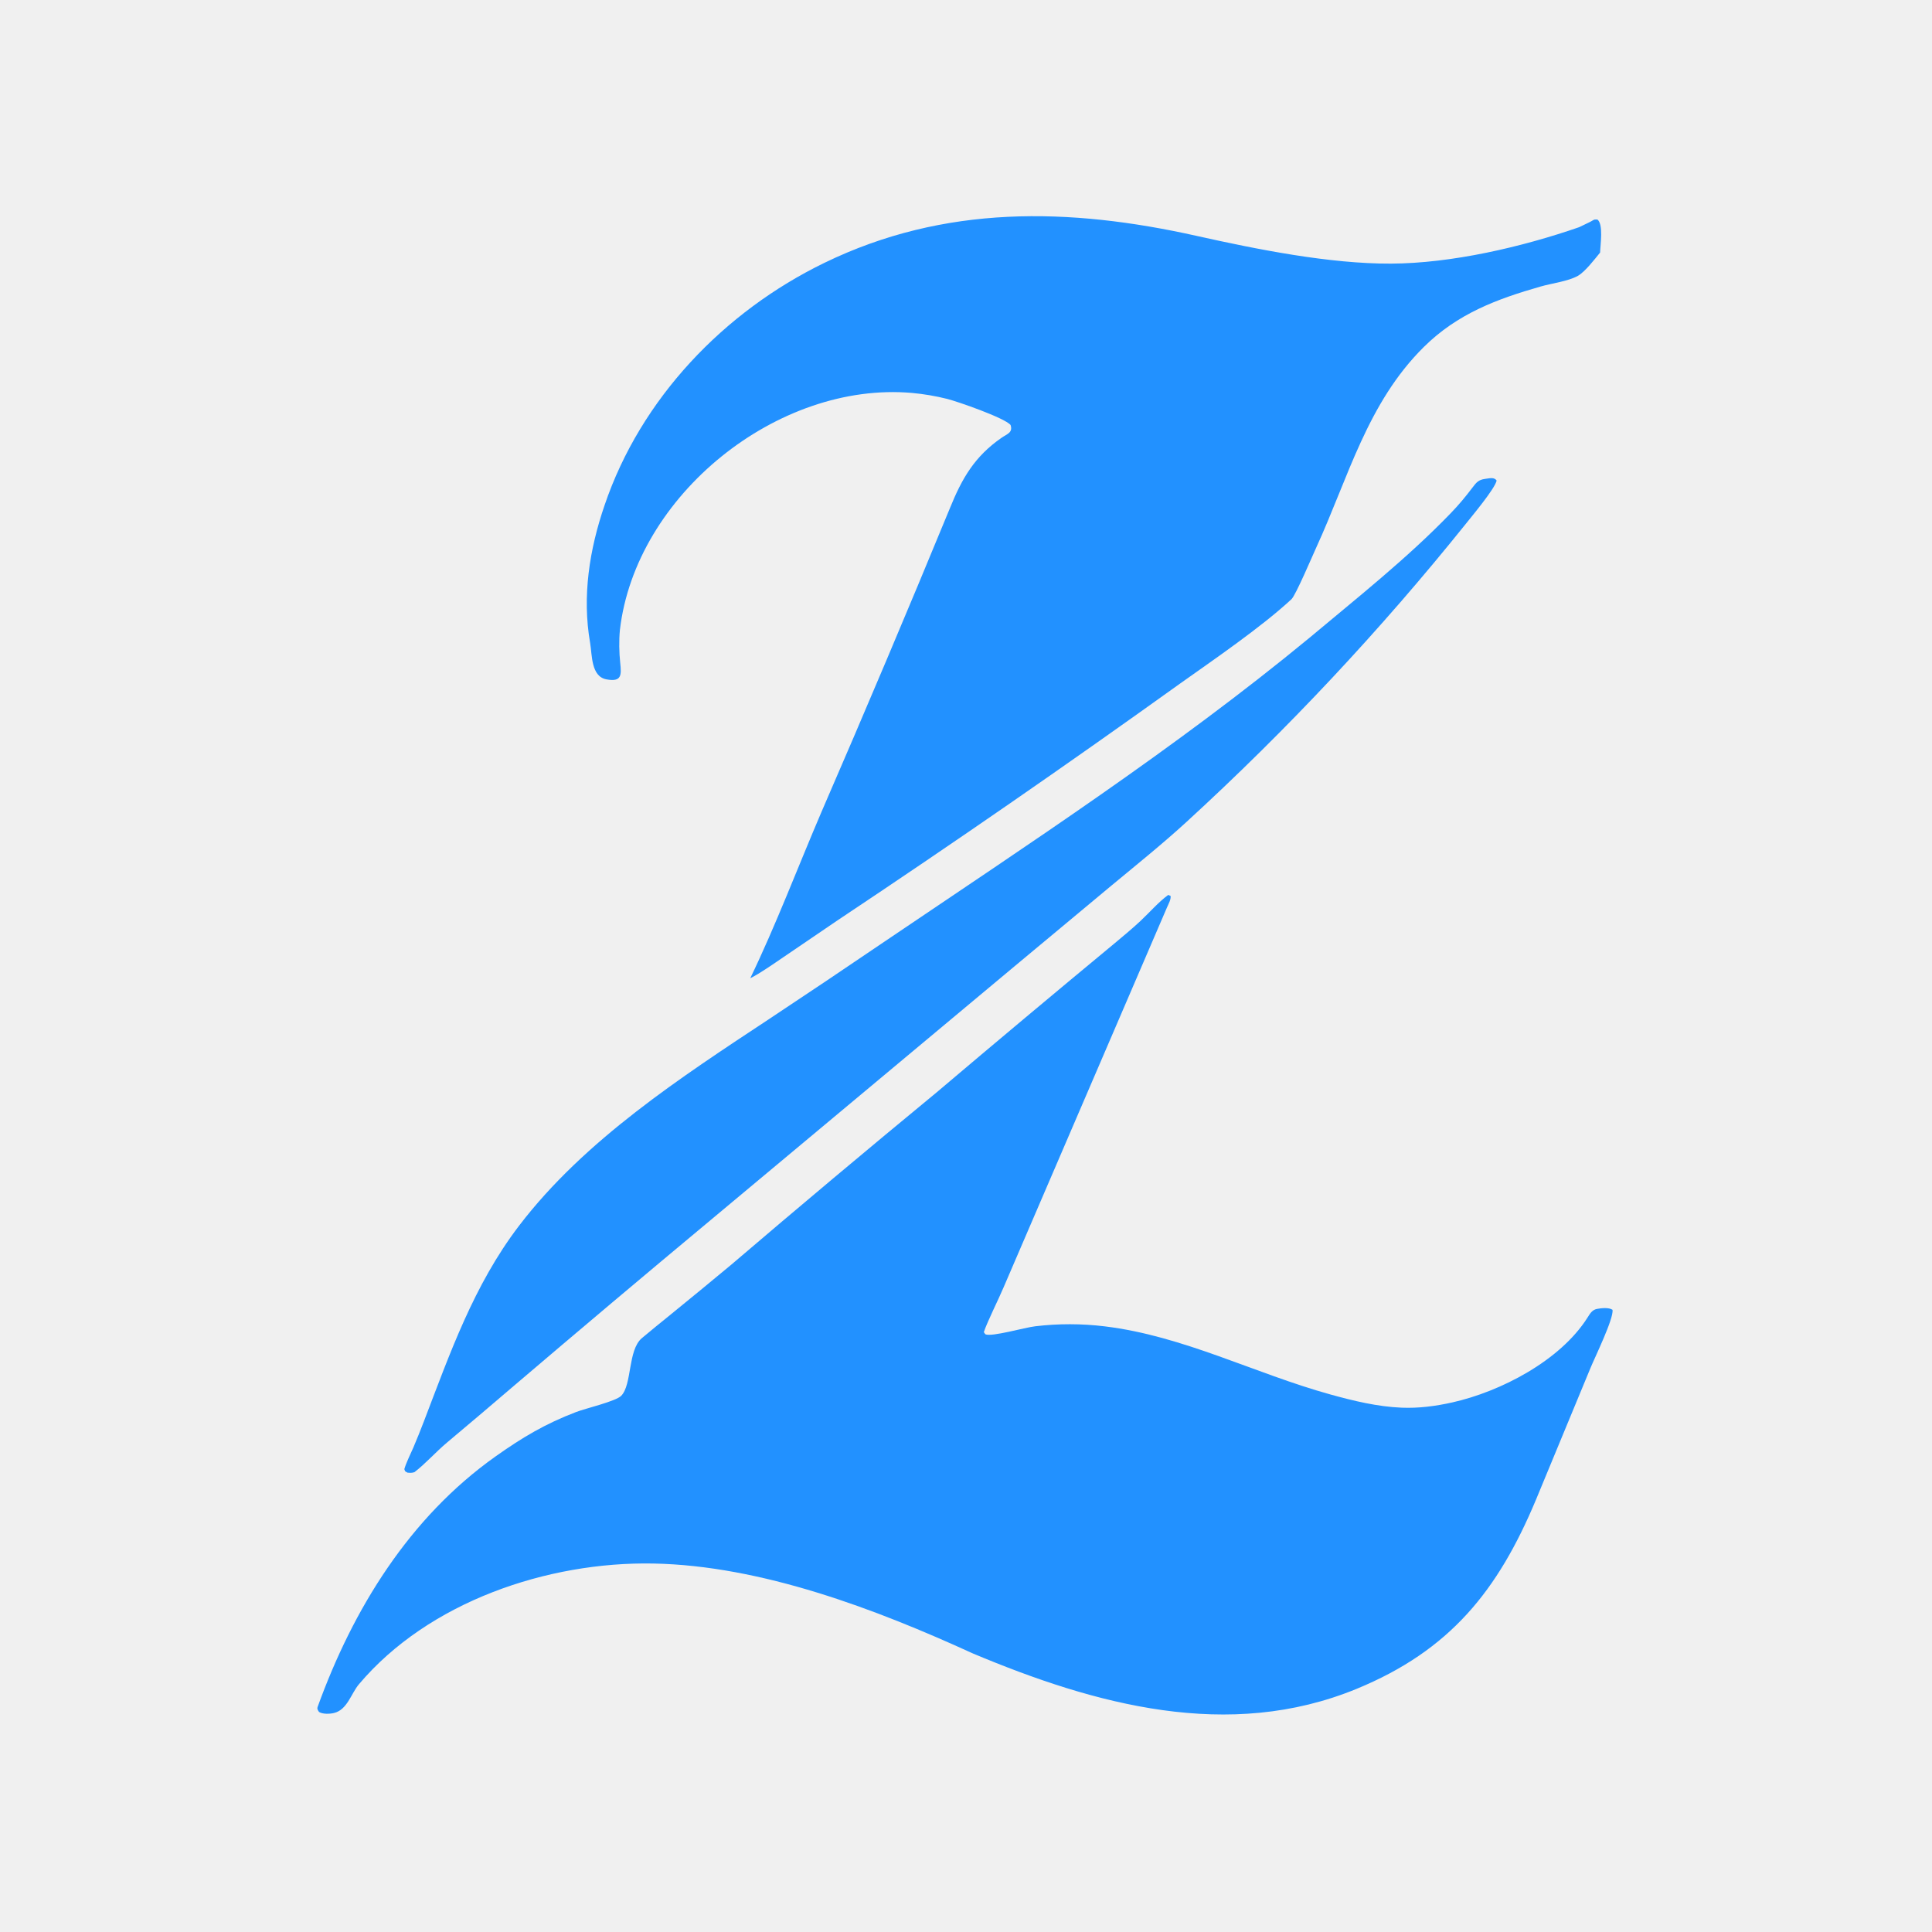
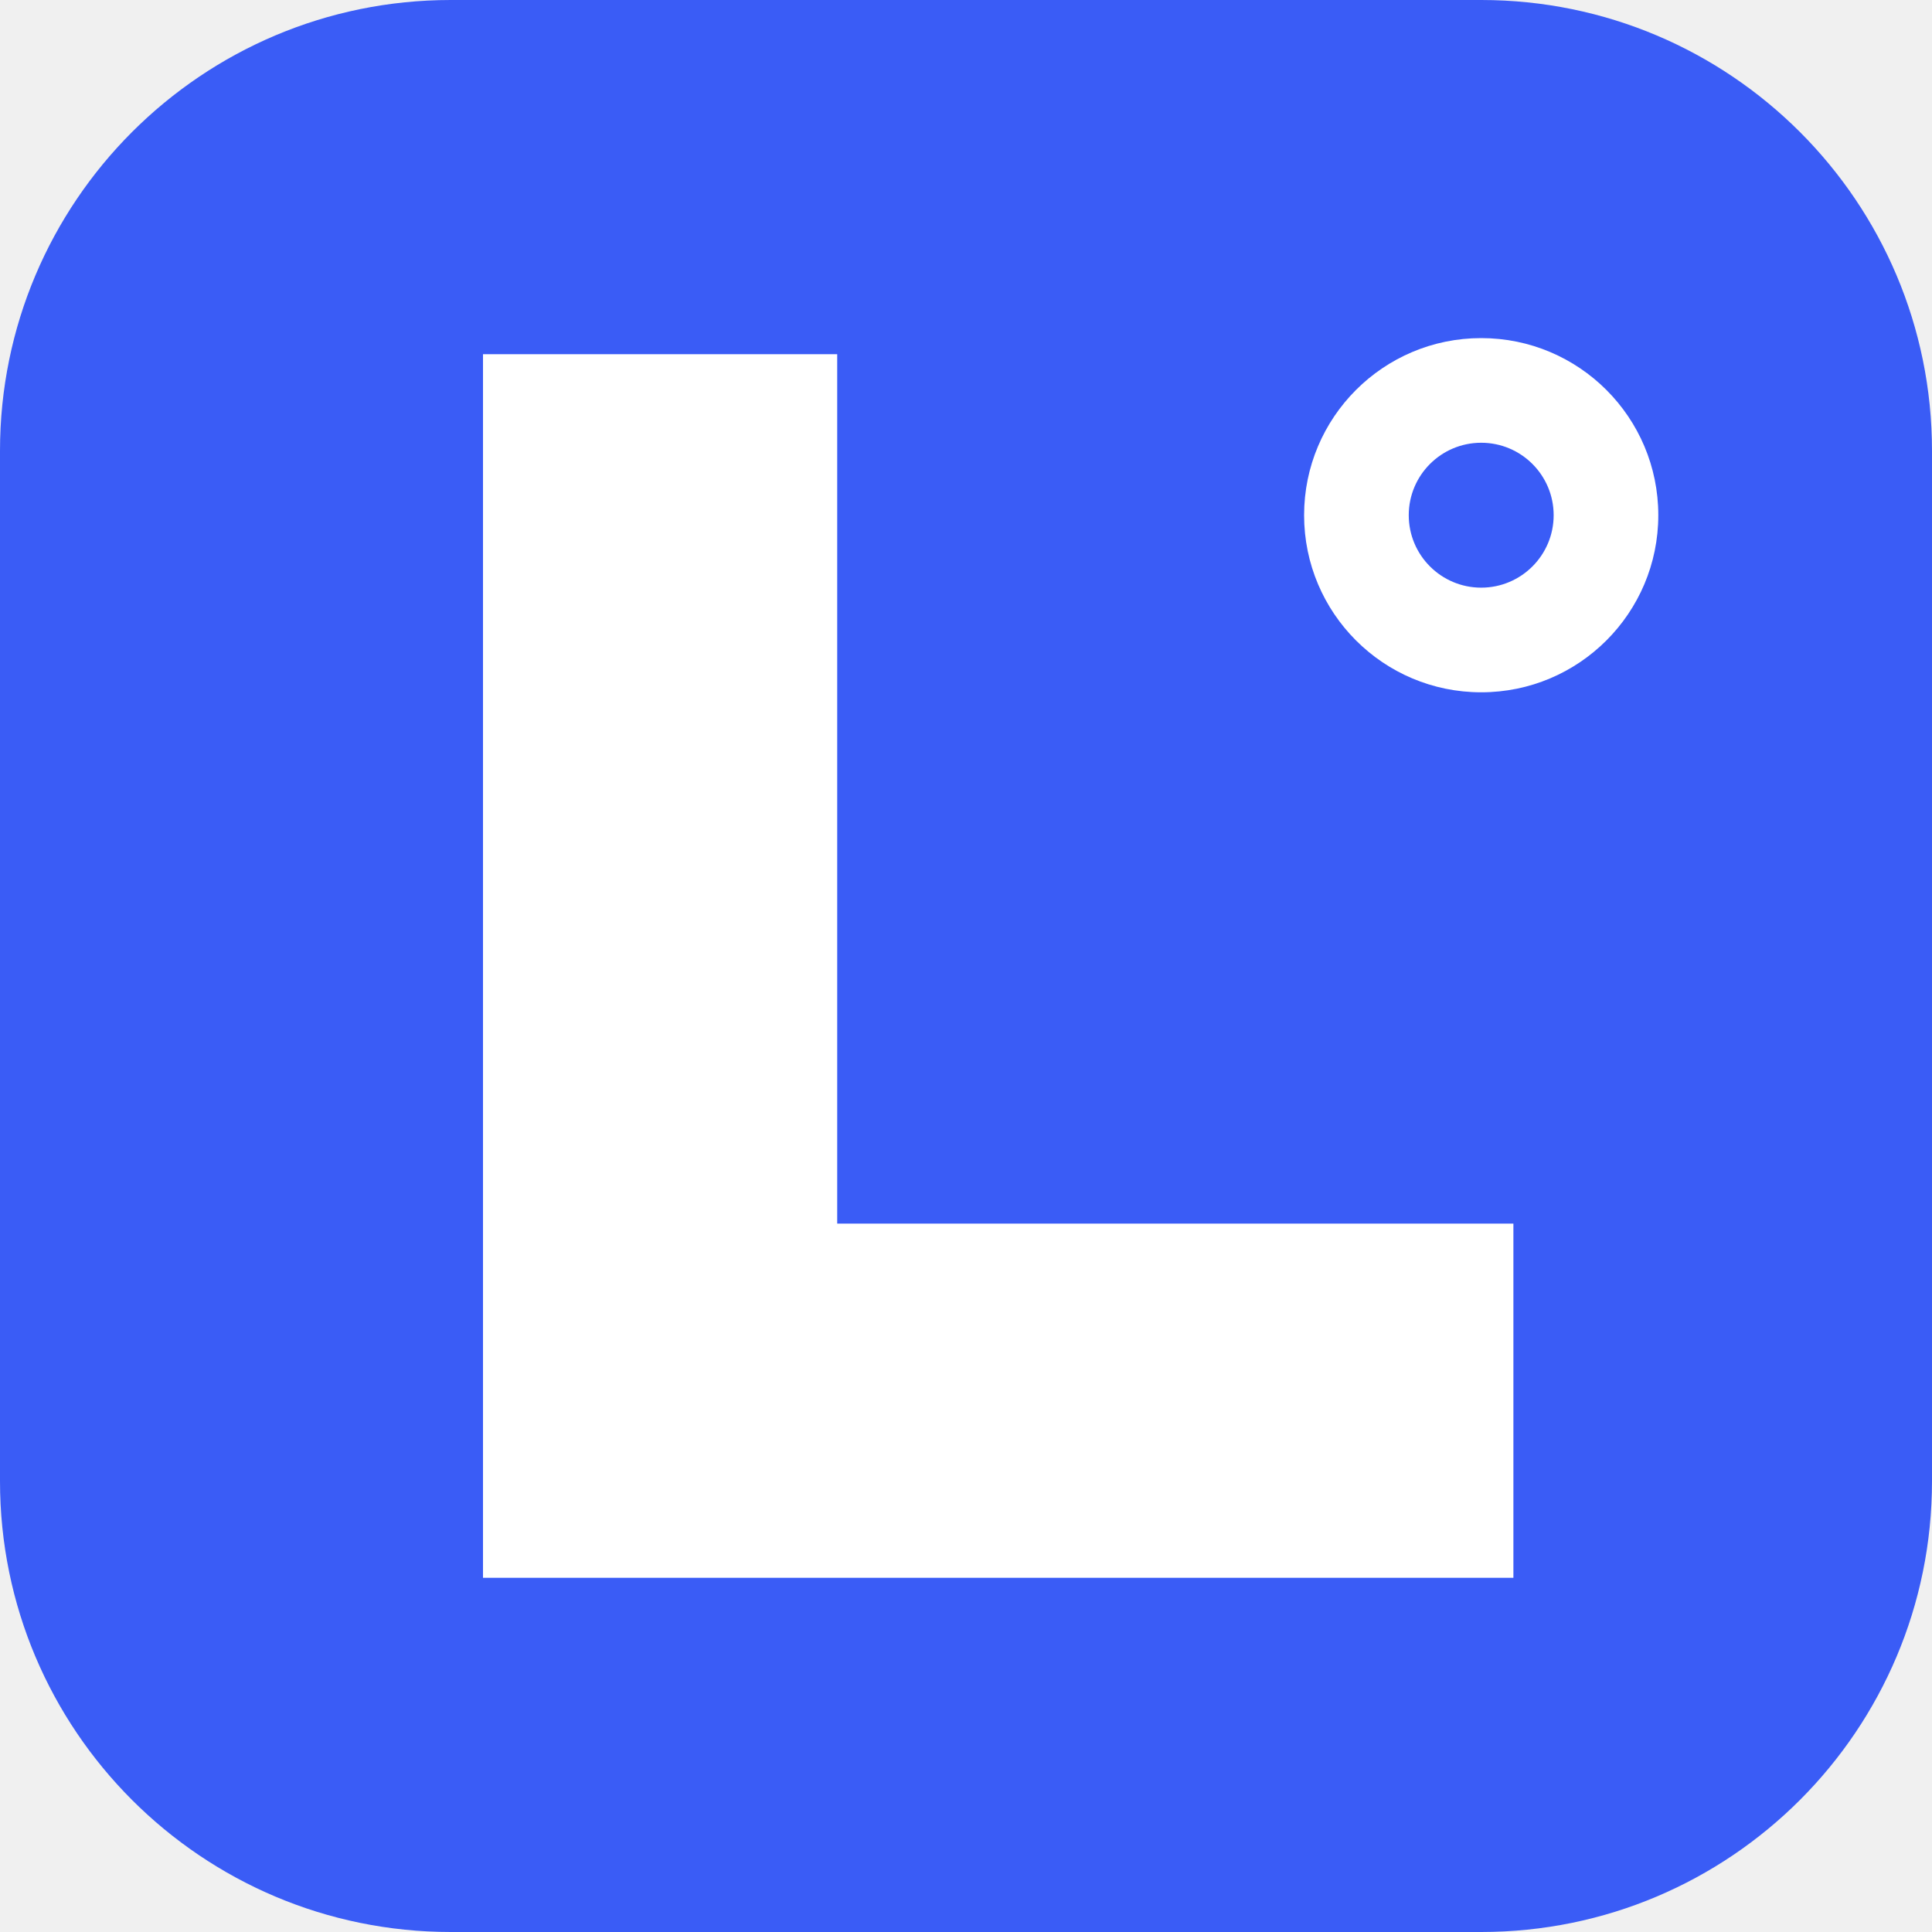
- <svg xmlns="http://www.w3.org/2000/svg" width="48" height="48" viewBox="0 0 32 32">
-   <path fill="#2291FF" transform="scale(0.015625 0.015625)" d="M1238.36 948.669L1240.87 949.702C1241.42 953.491 1238.67 958.148 1236.93 962.212L1063.92 1364.48C1058.39 1377.62 1046.76 1400.62 1042.89 1412.11L1044.47 1414.37C1051.03 1417.47 1086.29 1407.15 1097.43 1405.91C1121.88 1402.99 1146.6 1403.02 1171.04 1405.99C1254.49 1416.13 1329.83 1455.91 1410.22 1478.18C1434.73 1484.98 1460.26 1491.15 1485.77 1492.2C1503.89 1492.94 1521.77 1490.59 1539.43 1486.64C1590.74 1475.16 1653.77 1442.49 1682.76 1396.82C1685.42 1392.63 1687.68 1388.46 1692.92 1387.49C1697.45 1386.65 1705.5 1385.74 1709.38 1388.47C1710.58 1398.12 1690.6 1438.82 1685.88 1450.36L1628.17 1589.81C1587.92 1686.06 1537.19 1749.43 1438.22 1790.19C1302.41 1846.11 1160.82 1807.11 1031.31 1752.74C928.235 1705.6 807.068 1659.59 692.709 1657.4C580.367 1655.25 454.304 1697.93 380.458 1785.4C372.195 1795.19 368.115 1812.53 353.991 1815.87C349.552 1816.93 342.148 1817.22 338.209 1814.76C337.137 1813.12 335.883 1811.65 336.689 1809.42C374.24 1705.54 433.936 1608.68 525.229 1543.93C553.653 1523.76 578.034 1509.25 610.861 1496.73C620.719 1492.97 652.83 1485.43 658.506 1479.61C670.082 1467.74 665.436 1431.4 680.259 1418.6C689.91 1410.4 700.649 1401.86 710.458 1393.85C732.05 1376.29 753.543 1358.61 774.937 1340.81C847.12 1279.15 919.846 1218.13 993.104 1157.76C1055.79 1104.65 1118.78 1051.89 1182.07 999.502C1191.2 991.846 1200.19 984.437 1208.9 976.29C1218.4 967.415 1228.01 956.242 1238.36 948.669Z" />
-   <path fill="#2291FF" transform="scale(0.015625 0.015625)" d="M795.303 1036.96C821.894 982.068 846.38 917.675 870.642 861.038C917.074 754.032 962.505 646.595 1006.93 538.74C1019.69 507.199 1033.08 483.855 1061.69 464.077C1067.82 459.843 1073.82 458.622 1071.26 450.525C1064.83 442.871 1014.81 425.565 1004.09 422.861C991.831 419.798 979.352 417.679 966.767 416.523C824.382 404.049 673.705 525.025 657.119 667.801C656.048 679.149 656.267 691.46 657.461 702.762C658.824 715.652 659.057 723.165 642.855 720.151C626.408 717.091 627.766 694.263 625.536 681.406C616.976 632.063 624.792 582.501 640.877 535.579C679.244 422.395 767.51 330.266 874.031 278.567C1001.22 216.836 1133.4 219.881 1268.5 250.055C1332.22 264.289 1409.26 279.733 1474.44 279.457C1538.74 279.184 1613.4 261.845 1674.04 240.792L1685.66 235.173C1690.06 232.841 1689.1 232.519 1693.37 232.725C1699.84 237.873 1696.42 259.451 1696.17 267.739C1690.22 275.028 1680.22 288.135 1672.5 292.468C1662.37 298.161 1645.03 300.317 1633.43 303.632C1586.42 317.057 1544.96 332.579 1509.38 367.758C1449.35 427.121 1429.45 505.935 1395.29 580.392C1391.14 589.433 1373.51 631.001 1369 635.198C1337.33 664.659 1285.65 699.934 1251.03 724.534C1131.65 810.185 1010.77 893.742 888.467 975.167L830.718 1014.45C820.86 1021.12 805.658 1031.9 795.303 1036.96Z" />
-   <path fill="#2291FF" transform="scale(0.015625 0.015625)" d="M1574.19 507.645C1578.67 507.133 1583.93 505.414 1586.51 509.483C1584.27 518.501 1561.19 546.014 1554.21 554.822C1463.57 667.786 1364.4 773.63 1257.58 871.423C1233.2 893.825 1204.07 917.291 1178.49 938.483L1075.25 1024.48L753.382 1293.26C683.53 1351.44 614.009 1410.01 544.823 1468.97C521.187 1489.29 497.414 1509.34 473.561 1529.4C462.166 1538.98 450.634 1551.94 439.313 1560.57C436.148 1561.49 435.235 1561.27 432.015 1561.08C428.842 1559.21 429.84 1560.5 428.609 1557.35C430.373 1550.92 435.326 1540.99 438.151 1534.5C442.036 1525.35 445.752 1516.13 449.299 1506.84C477.117 1434.3 502.128 1362.4 550.181 1299.39C619.535 1208.46 722.049 1141.83 816.343 1079.53C857.009 1052.56 897.525 1025.37 937.887 997.944C1090.71 894.566 1245.59 793.582 1388.17 676.027C1439.03 633.381 1491.43 592.054 1537.62 544.239C1546.26 535.298 1553.36 526.783 1560.86 516.869C1564.96 511.465 1567.22 508.591 1574.19 507.645Z" />
+ <svg xmlns="http://www.w3.org/2000/svg" viewBox="0 0 120 120">
+   <rect width="120" height="120" rx="28" fill="#3a5cf6" />
+   <path d="M30 22L52 22L52 76L94 76L94 98L30 98Z" fill="#ffffff" />
+   <circle cx="92" cy="32" r="11" fill="#ffffff" />
+   <circle cx="92" cy="32" r="4.5" fill="#3a5cf6" />
</svg>
